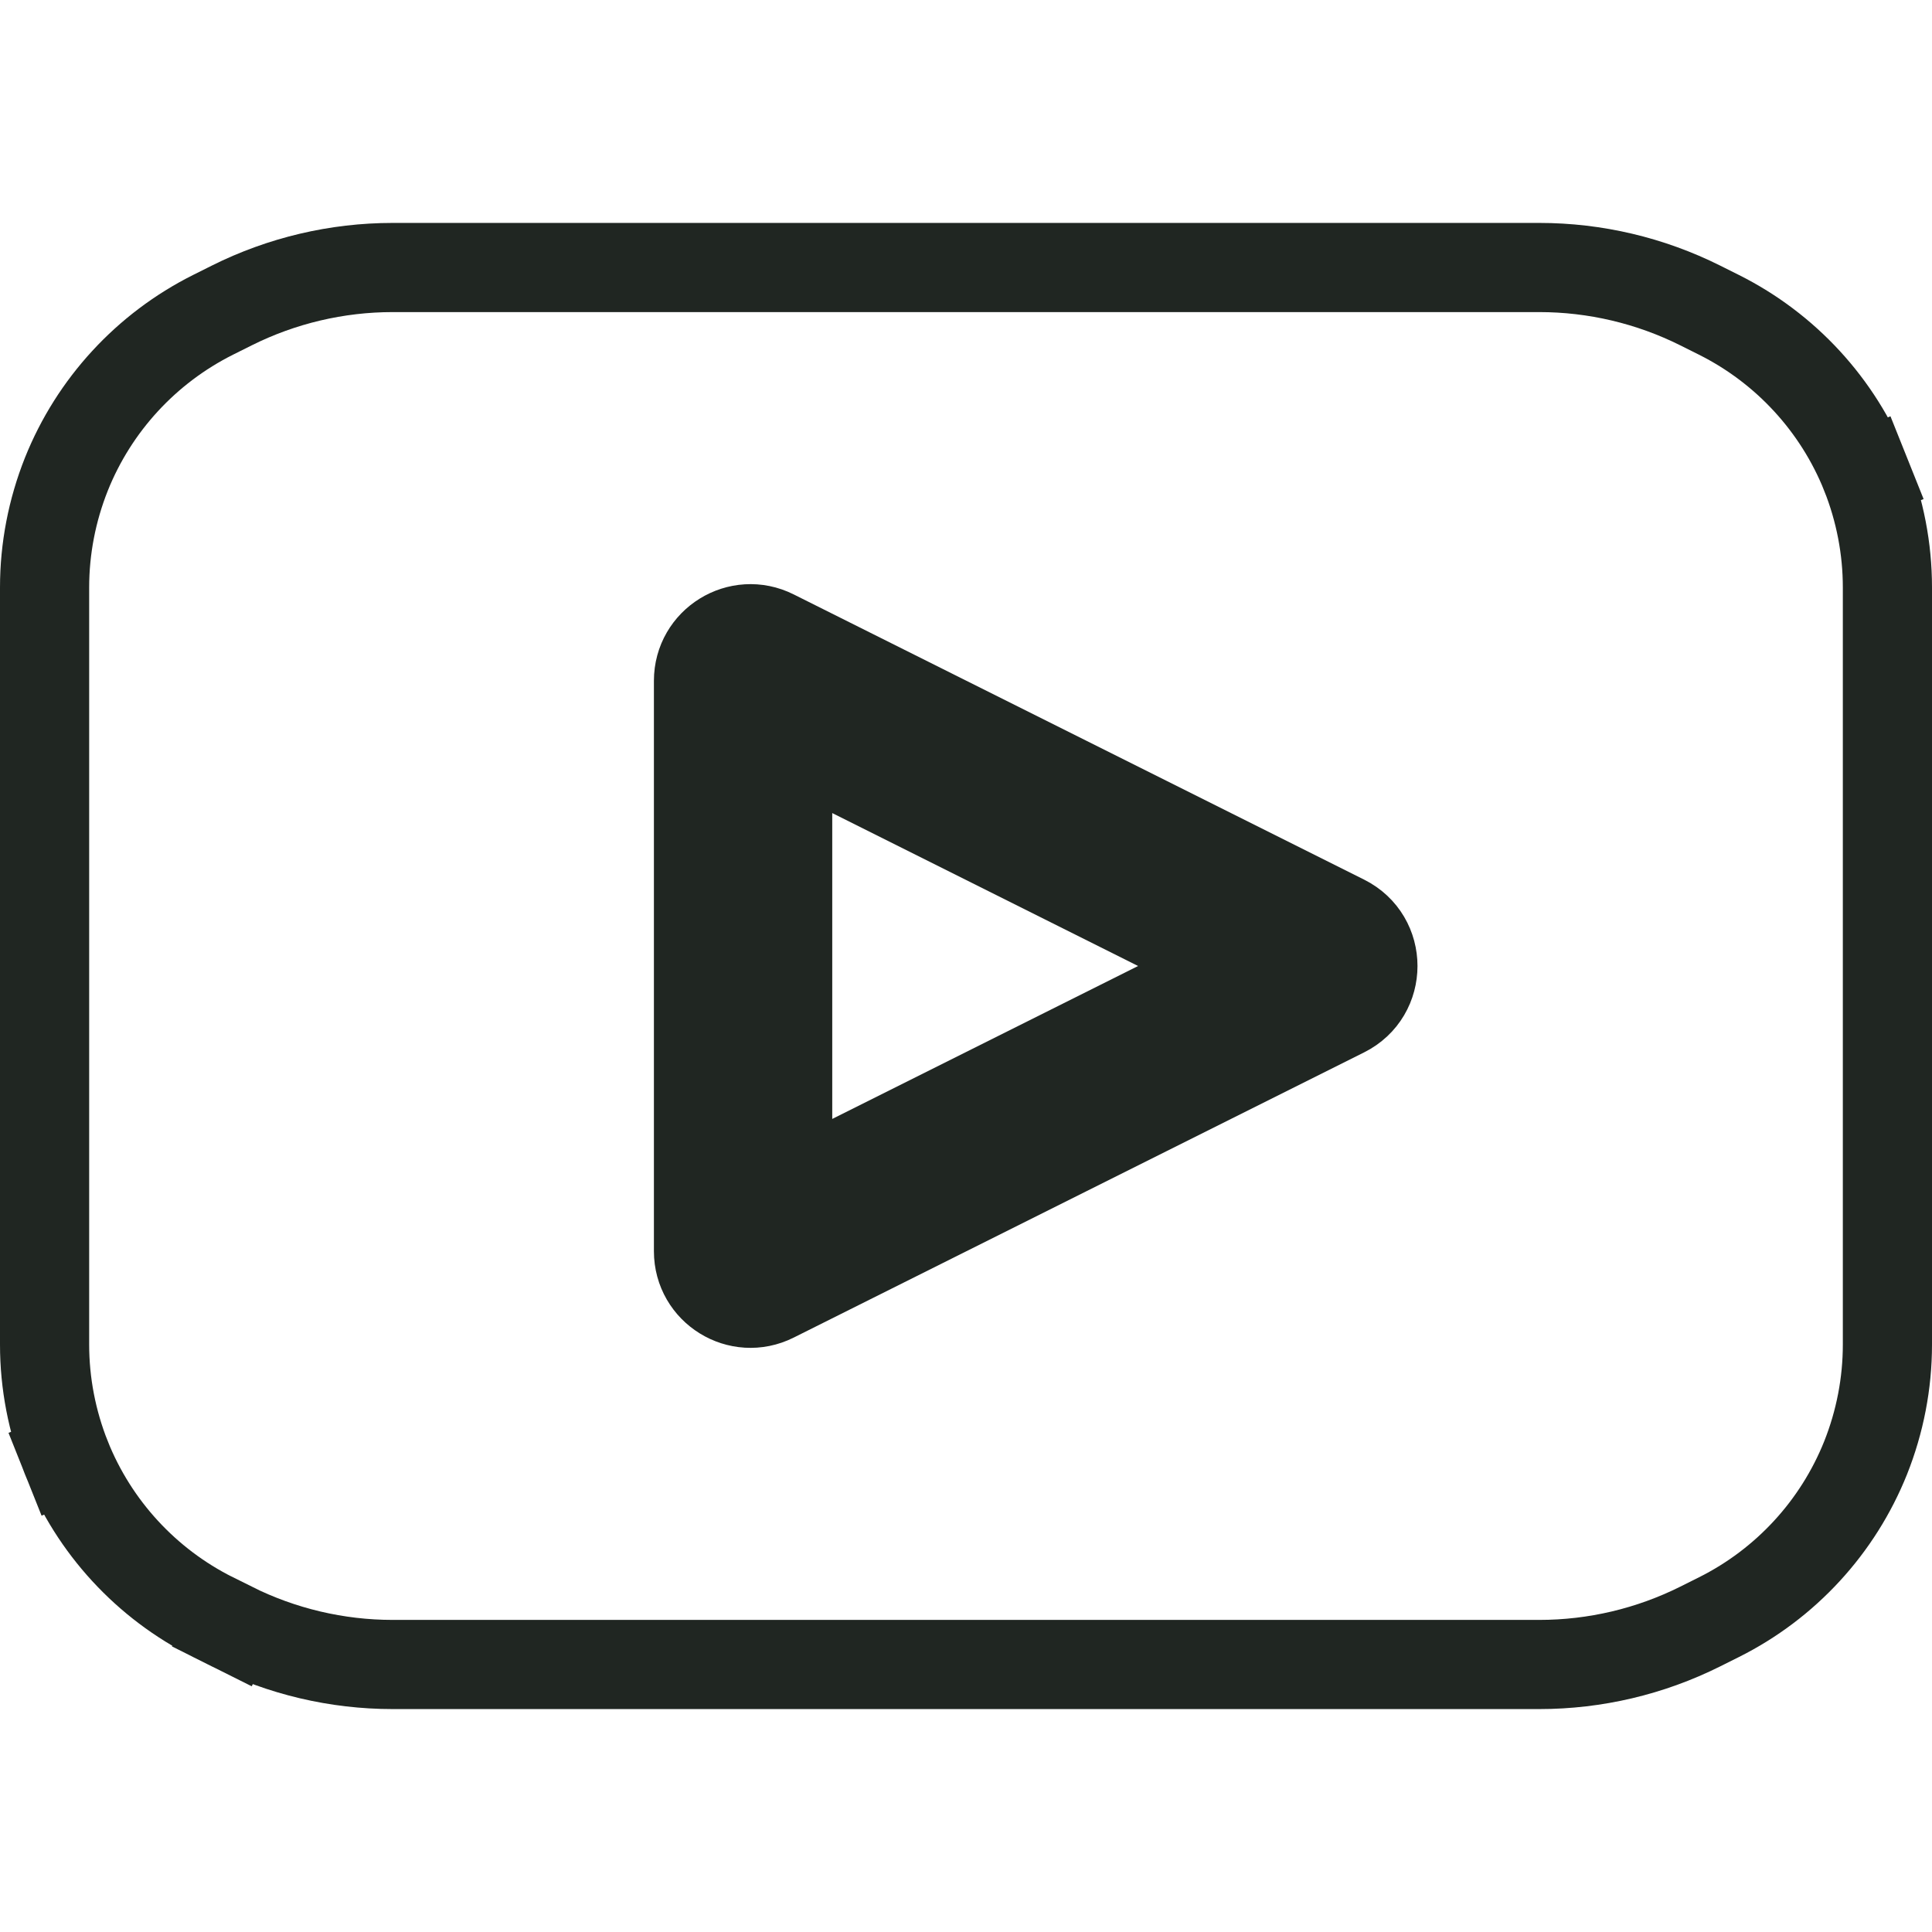
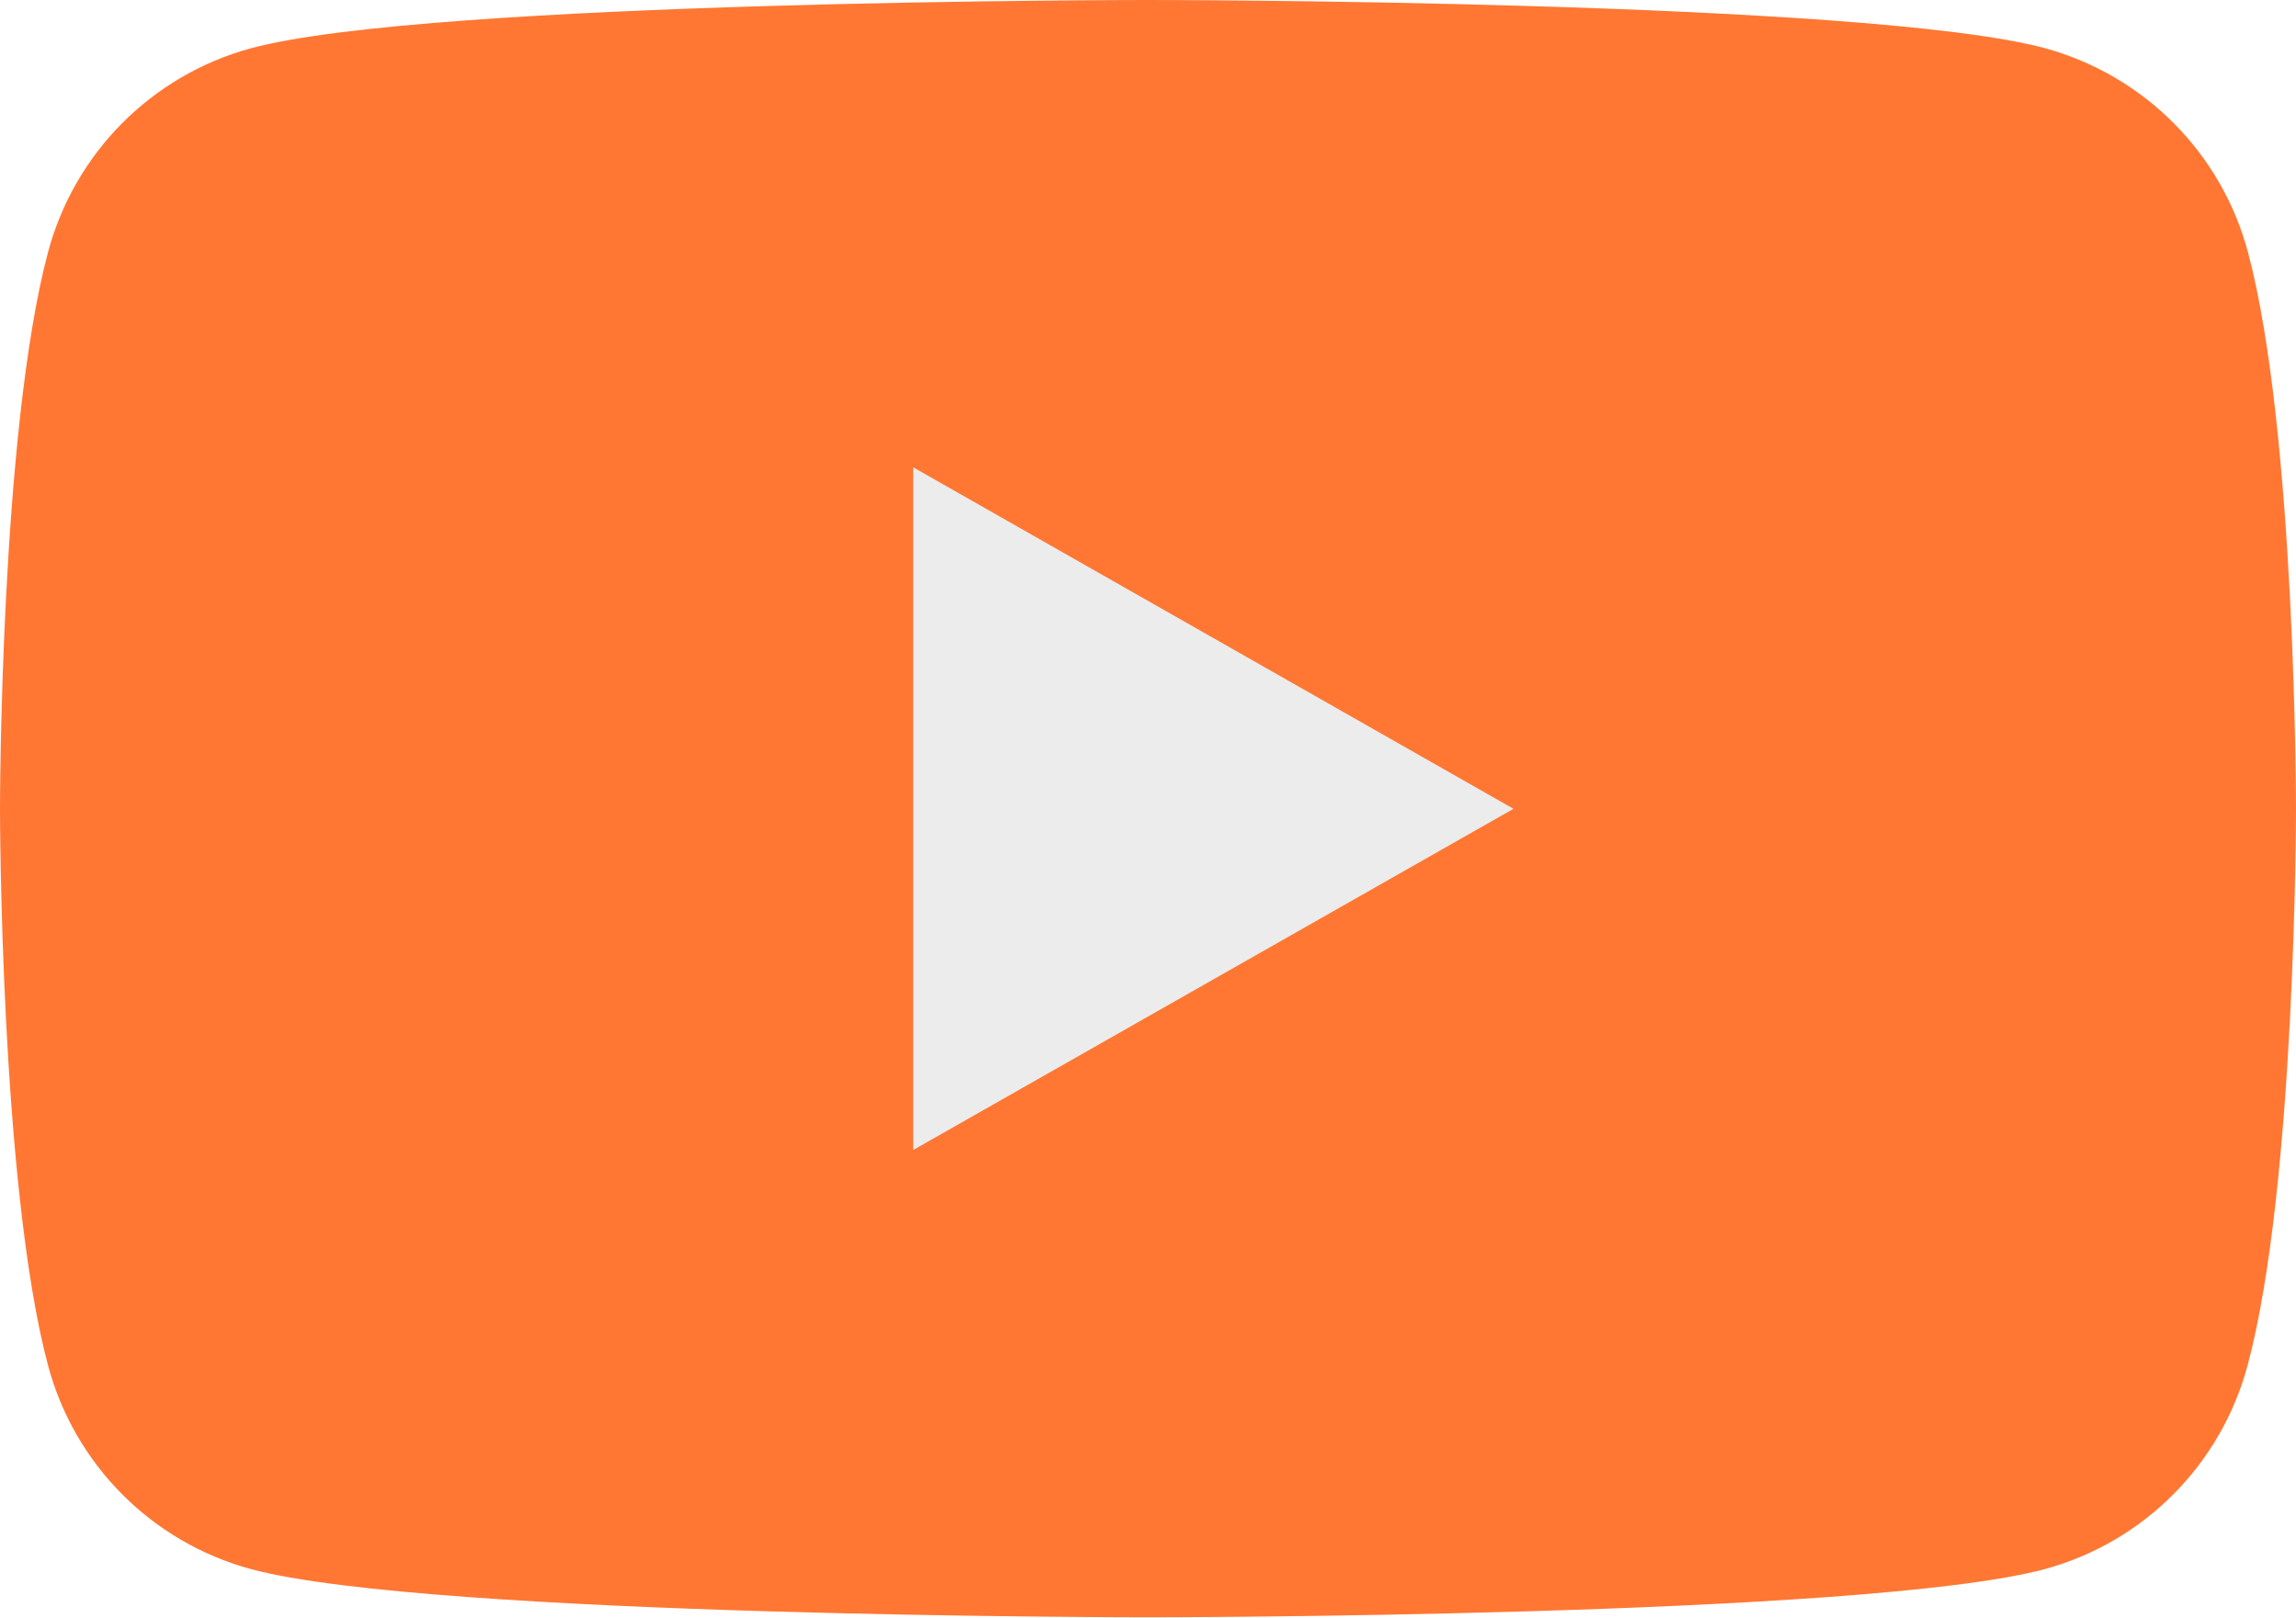
- <svg xmlns="http://www.w3.org/2000/svg" width="26" height="26" viewBox="0 0 26 26" fill="none">
-   <path d="M9.4 9.162V16.838C9.4 17.359 9.948 17.697 10.413 17.464L18.089 13.626C18.605 13.368 18.605 12.632 18.089 12.374L10.413 8.536C9.948 8.303 9.4 8.641 9.4 9.162ZM16.658 13L10.6 16.029V9.971L16.658 13ZM3.119 21.889L2.851 22.425L3.119 21.889L2.867 21.763C1.969 21.314 1.266 20.55 0.893 19.618L0.337 19.84L0.893 19.618C0.7 19.133 0.6 18.616 0.6 18.095V7.905C0.6 7.384 0.7 6.867 0.893 6.382C1.266 5.45 1.969 4.687 2.867 4.237L3.119 4.111C3.792 3.775 4.533 3.6 5.285 3.6H20.715C21.467 3.6 22.208 3.775 22.881 4.111L23.133 4.237C24.031 4.687 24.734 5.45 25.107 6.382L25.664 6.159L25.107 6.382C25.3 6.867 25.4 7.384 25.4 7.905V18.095C25.4 18.616 25.3 19.133 25.107 19.618C24.734 20.55 24.031 21.314 23.133 21.763L22.881 21.889C22.208 22.225 21.467 22.4 20.715 22.4H5.285C4.533 22.4 3.792 22.225 3.119 21.889Z" stroke="#202622" stroke-width="1.2" />
+ <svg xmlns="http://www.w3.org/2000/svg" version="1.1" id="Слой_1" x="0px" y="0px" viewBox="0 0 757 533.3" style="enable-background:new 0 0 757 533.3;" xml:space="preserve">
+   <style type="text/css">
+ 	.st0{fill:#FF7733;}
+ 	.st1{fill:#ECECEC;}
+ </style>
+   <g>
+     <path class="st0" d="M741.2,83.3c-8.7-32.8-34.2-58.4-66.9-67.4C615.2,0,378.5,0,378.5,0S141.8,0,82.8,15.9   C50,24.8,24.5,50.5,15.8,83.3C0,142.7,0,266.7,0,266.7s0,124,15.8,183.4c8.7,32.8,34.2,58.4,66.9,67.3   c59,15.9,295.7,15.9,295.7,15.9s236.7,0,295.8-15.9c32.7-8.9,58.2-34.6,66.9-67.4C757,390.6,757,266.7,757,266.7   S757,142.7,741.2,83.3" />
+     <path class="st1" d="M301.1,379.2l197.9-112.5L301.1,154.1V379.2z" />
+   </g>
</svg>
